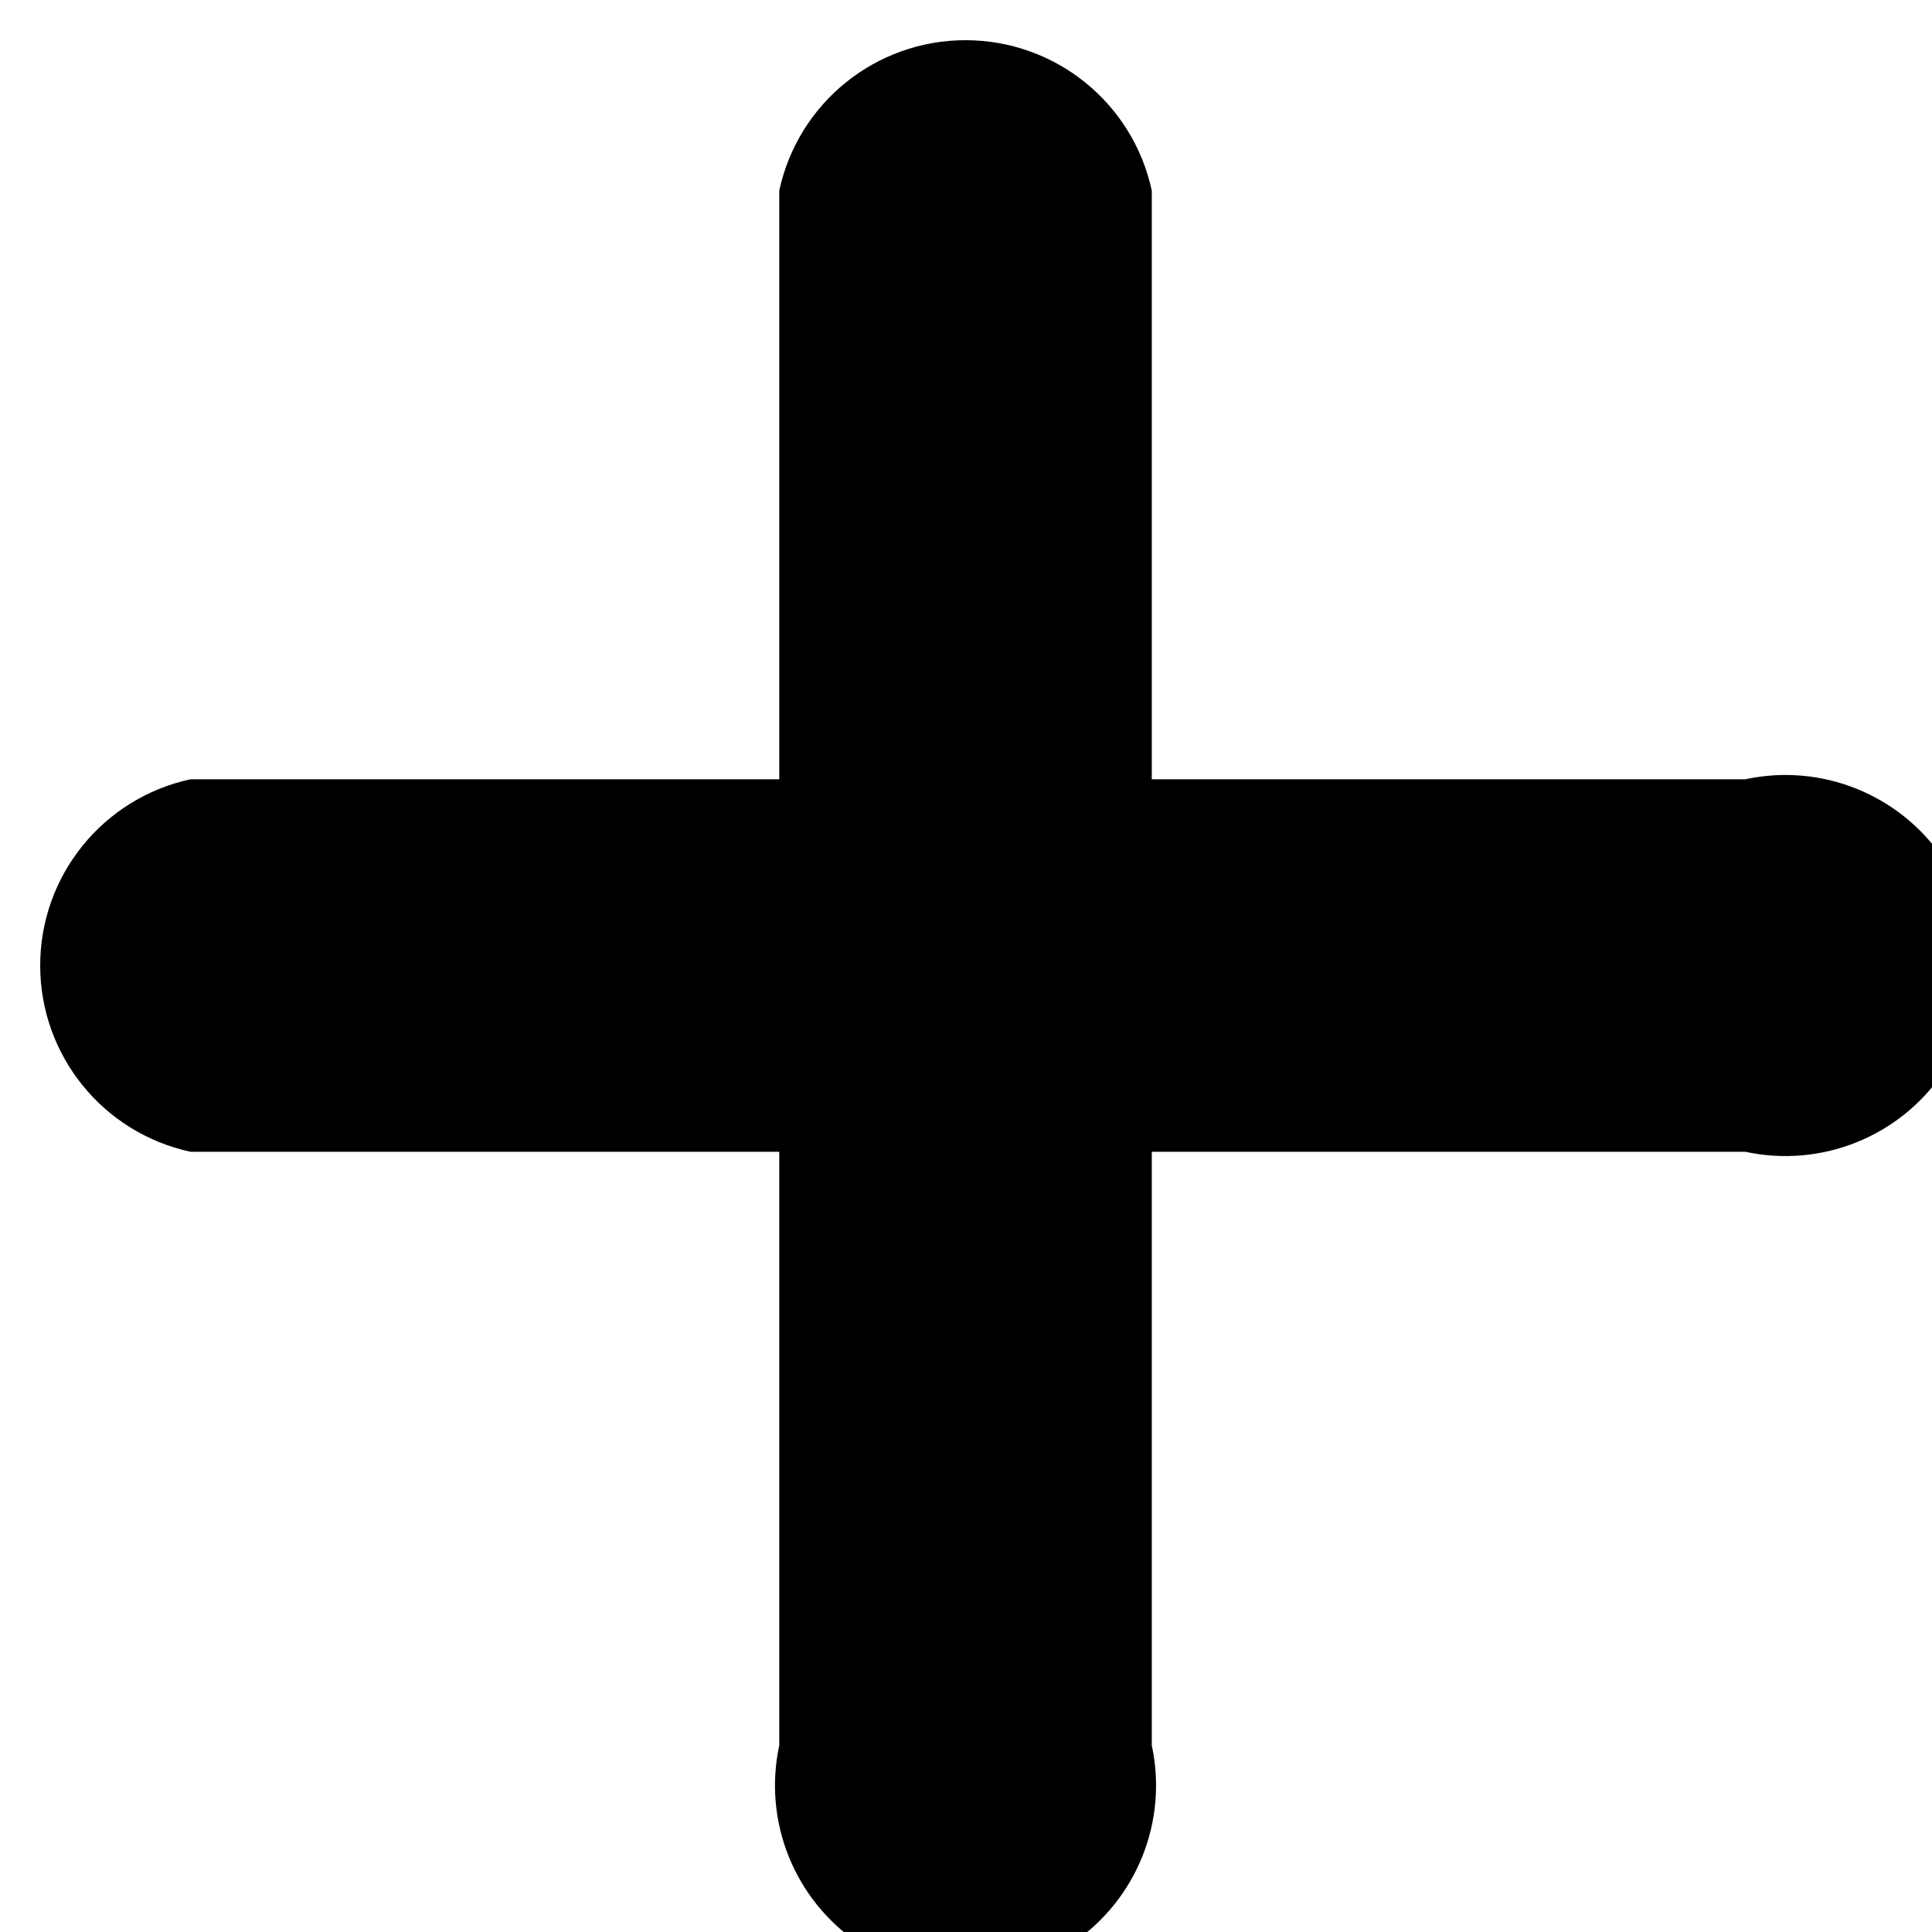
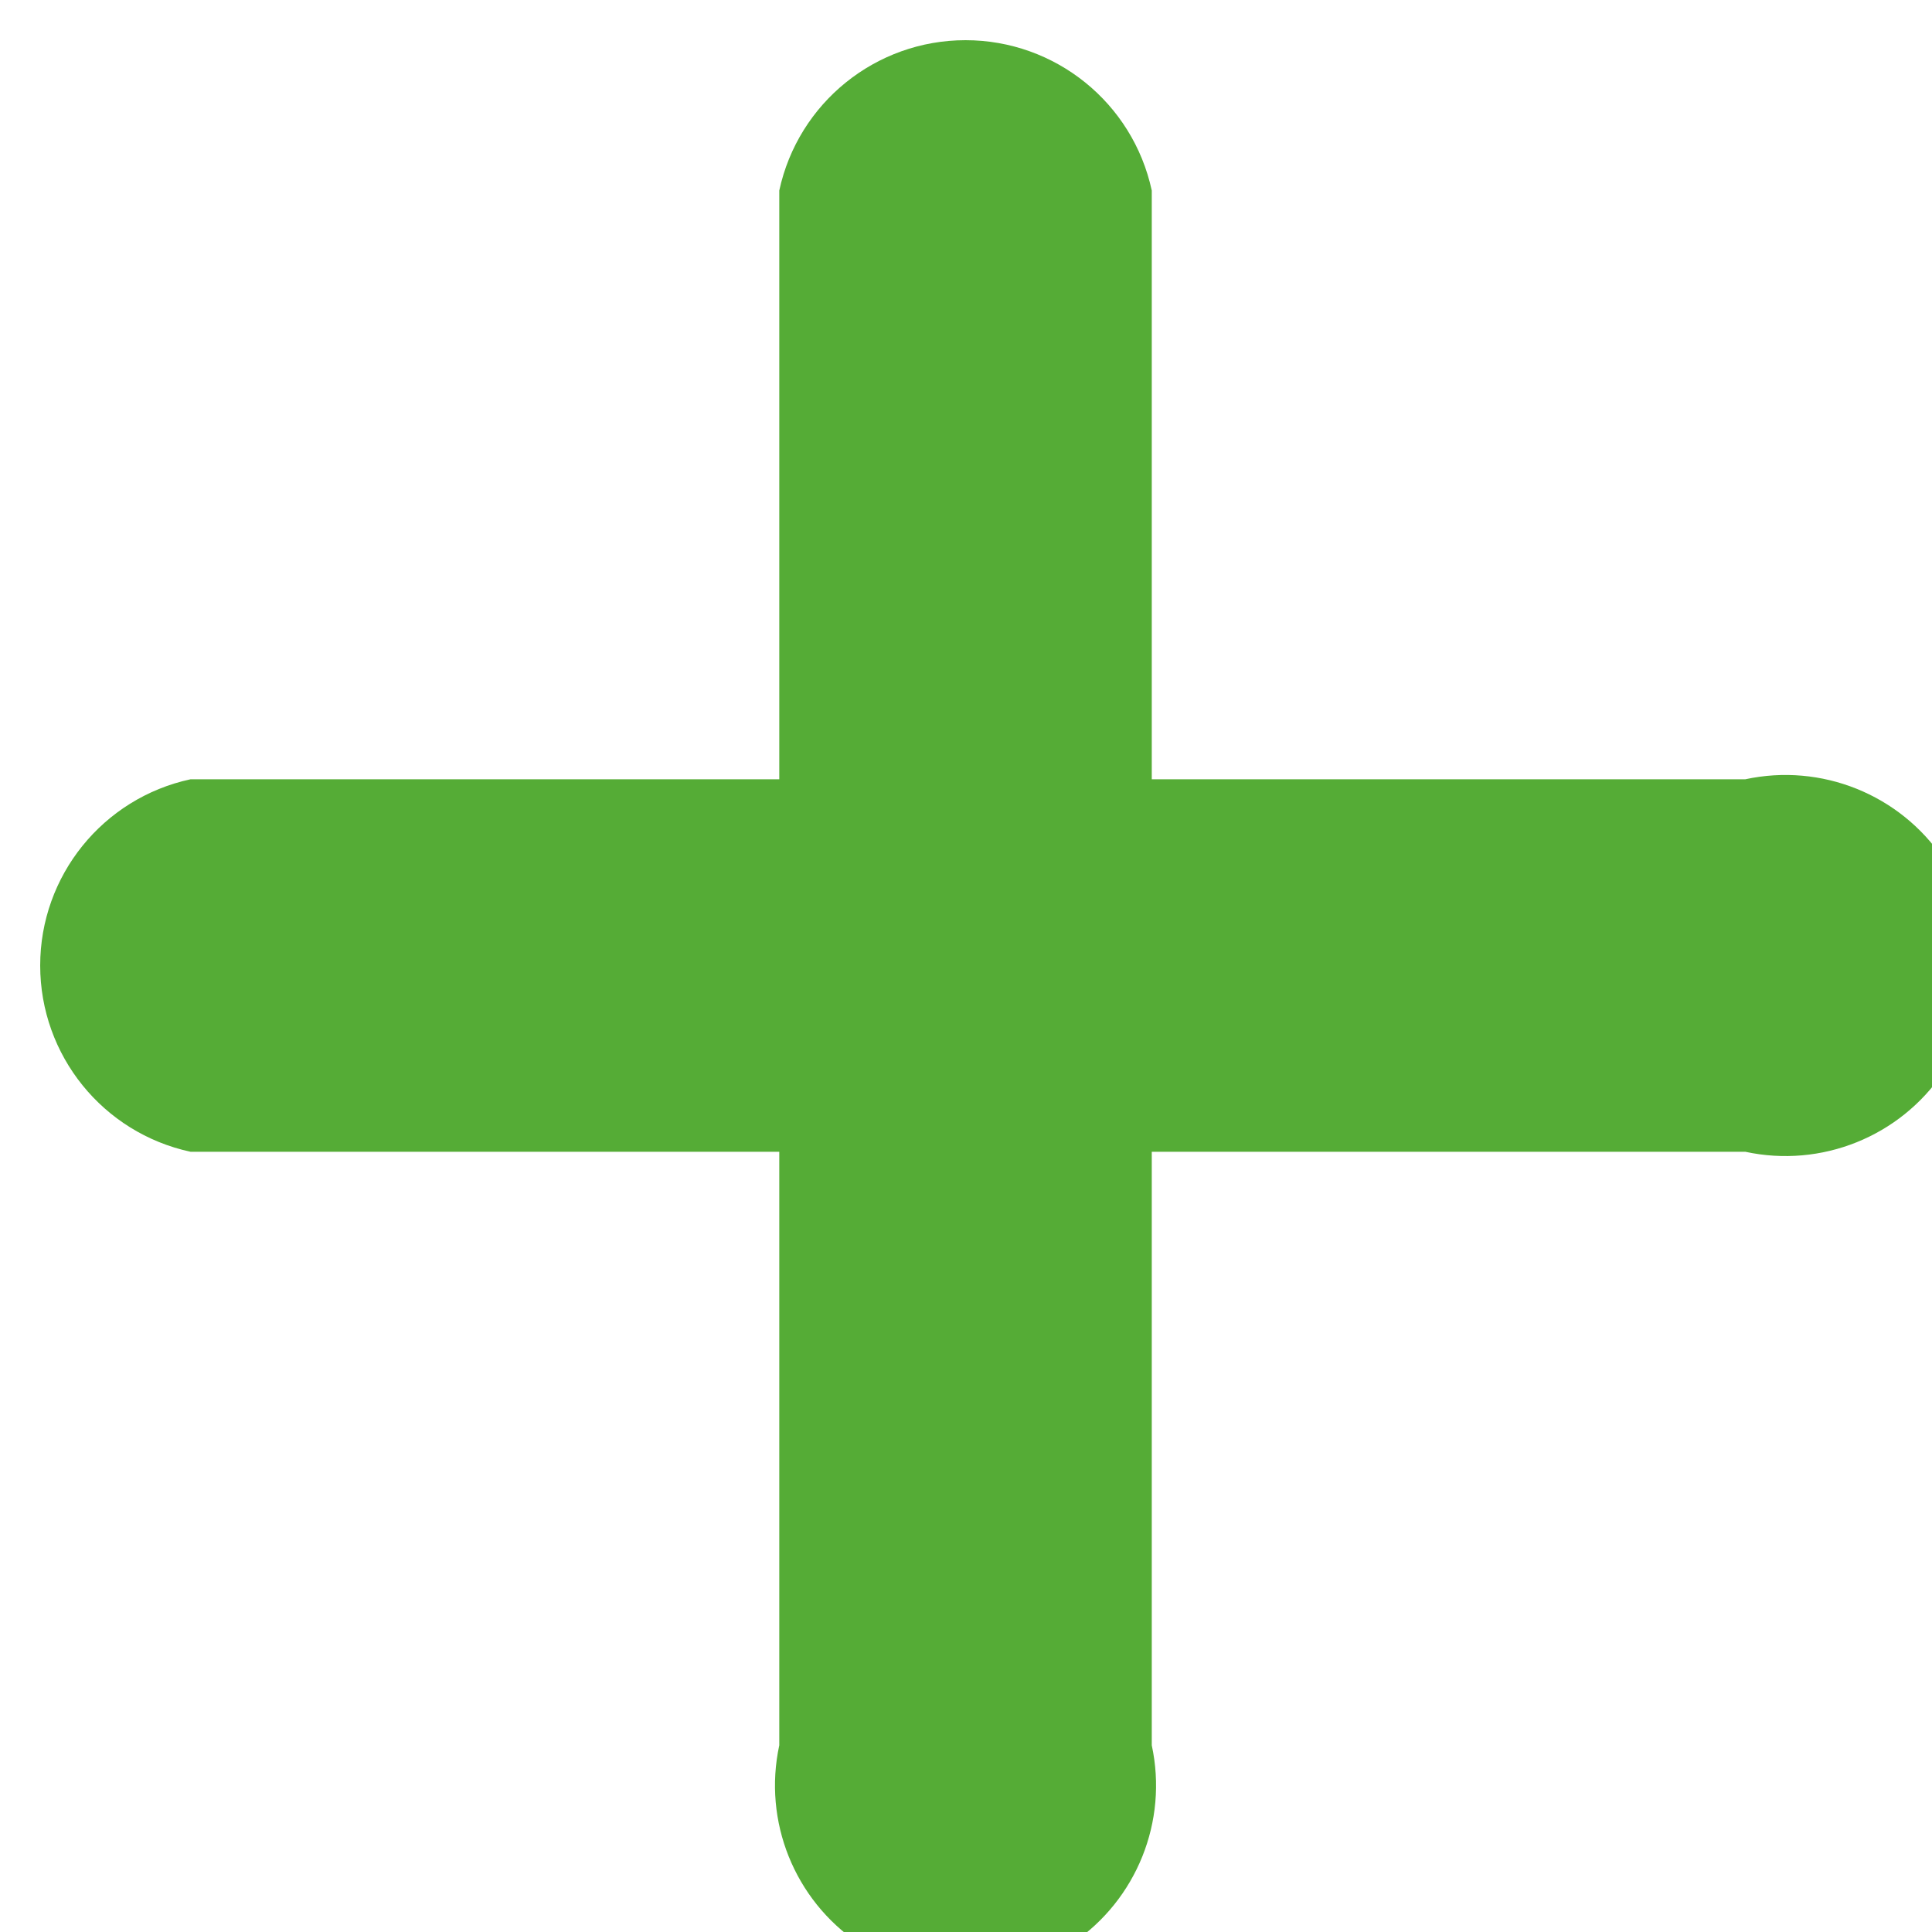
<svg xmlns="http://www.w3.org/2000/svg" viewBox="0 0 20.28 20.28">
  <g data-name="レイヤー 2">
-     <path d="M18.32 8.18h-6.23V2a2 2 0 00-3.91 0v6.18H2a2 2 0 000 3.91h6.18v6.23a2 2 0 103.91 0v-6.23h6.23a2 2 0 100-3.91z" data-name="レイヤー 1" />
+     <path d="M18.32 8.18h-6.23V2a2 2 0 00-3.91 0v6.18H2a2 2 0 000 3.91h6.18v6.23a2 2 0 103.91 0v-6.23h6.23a2 2 0 100-3.91z" fill="#55ac36" data-name="レイヤー 1" />
  </g>
</svg>
